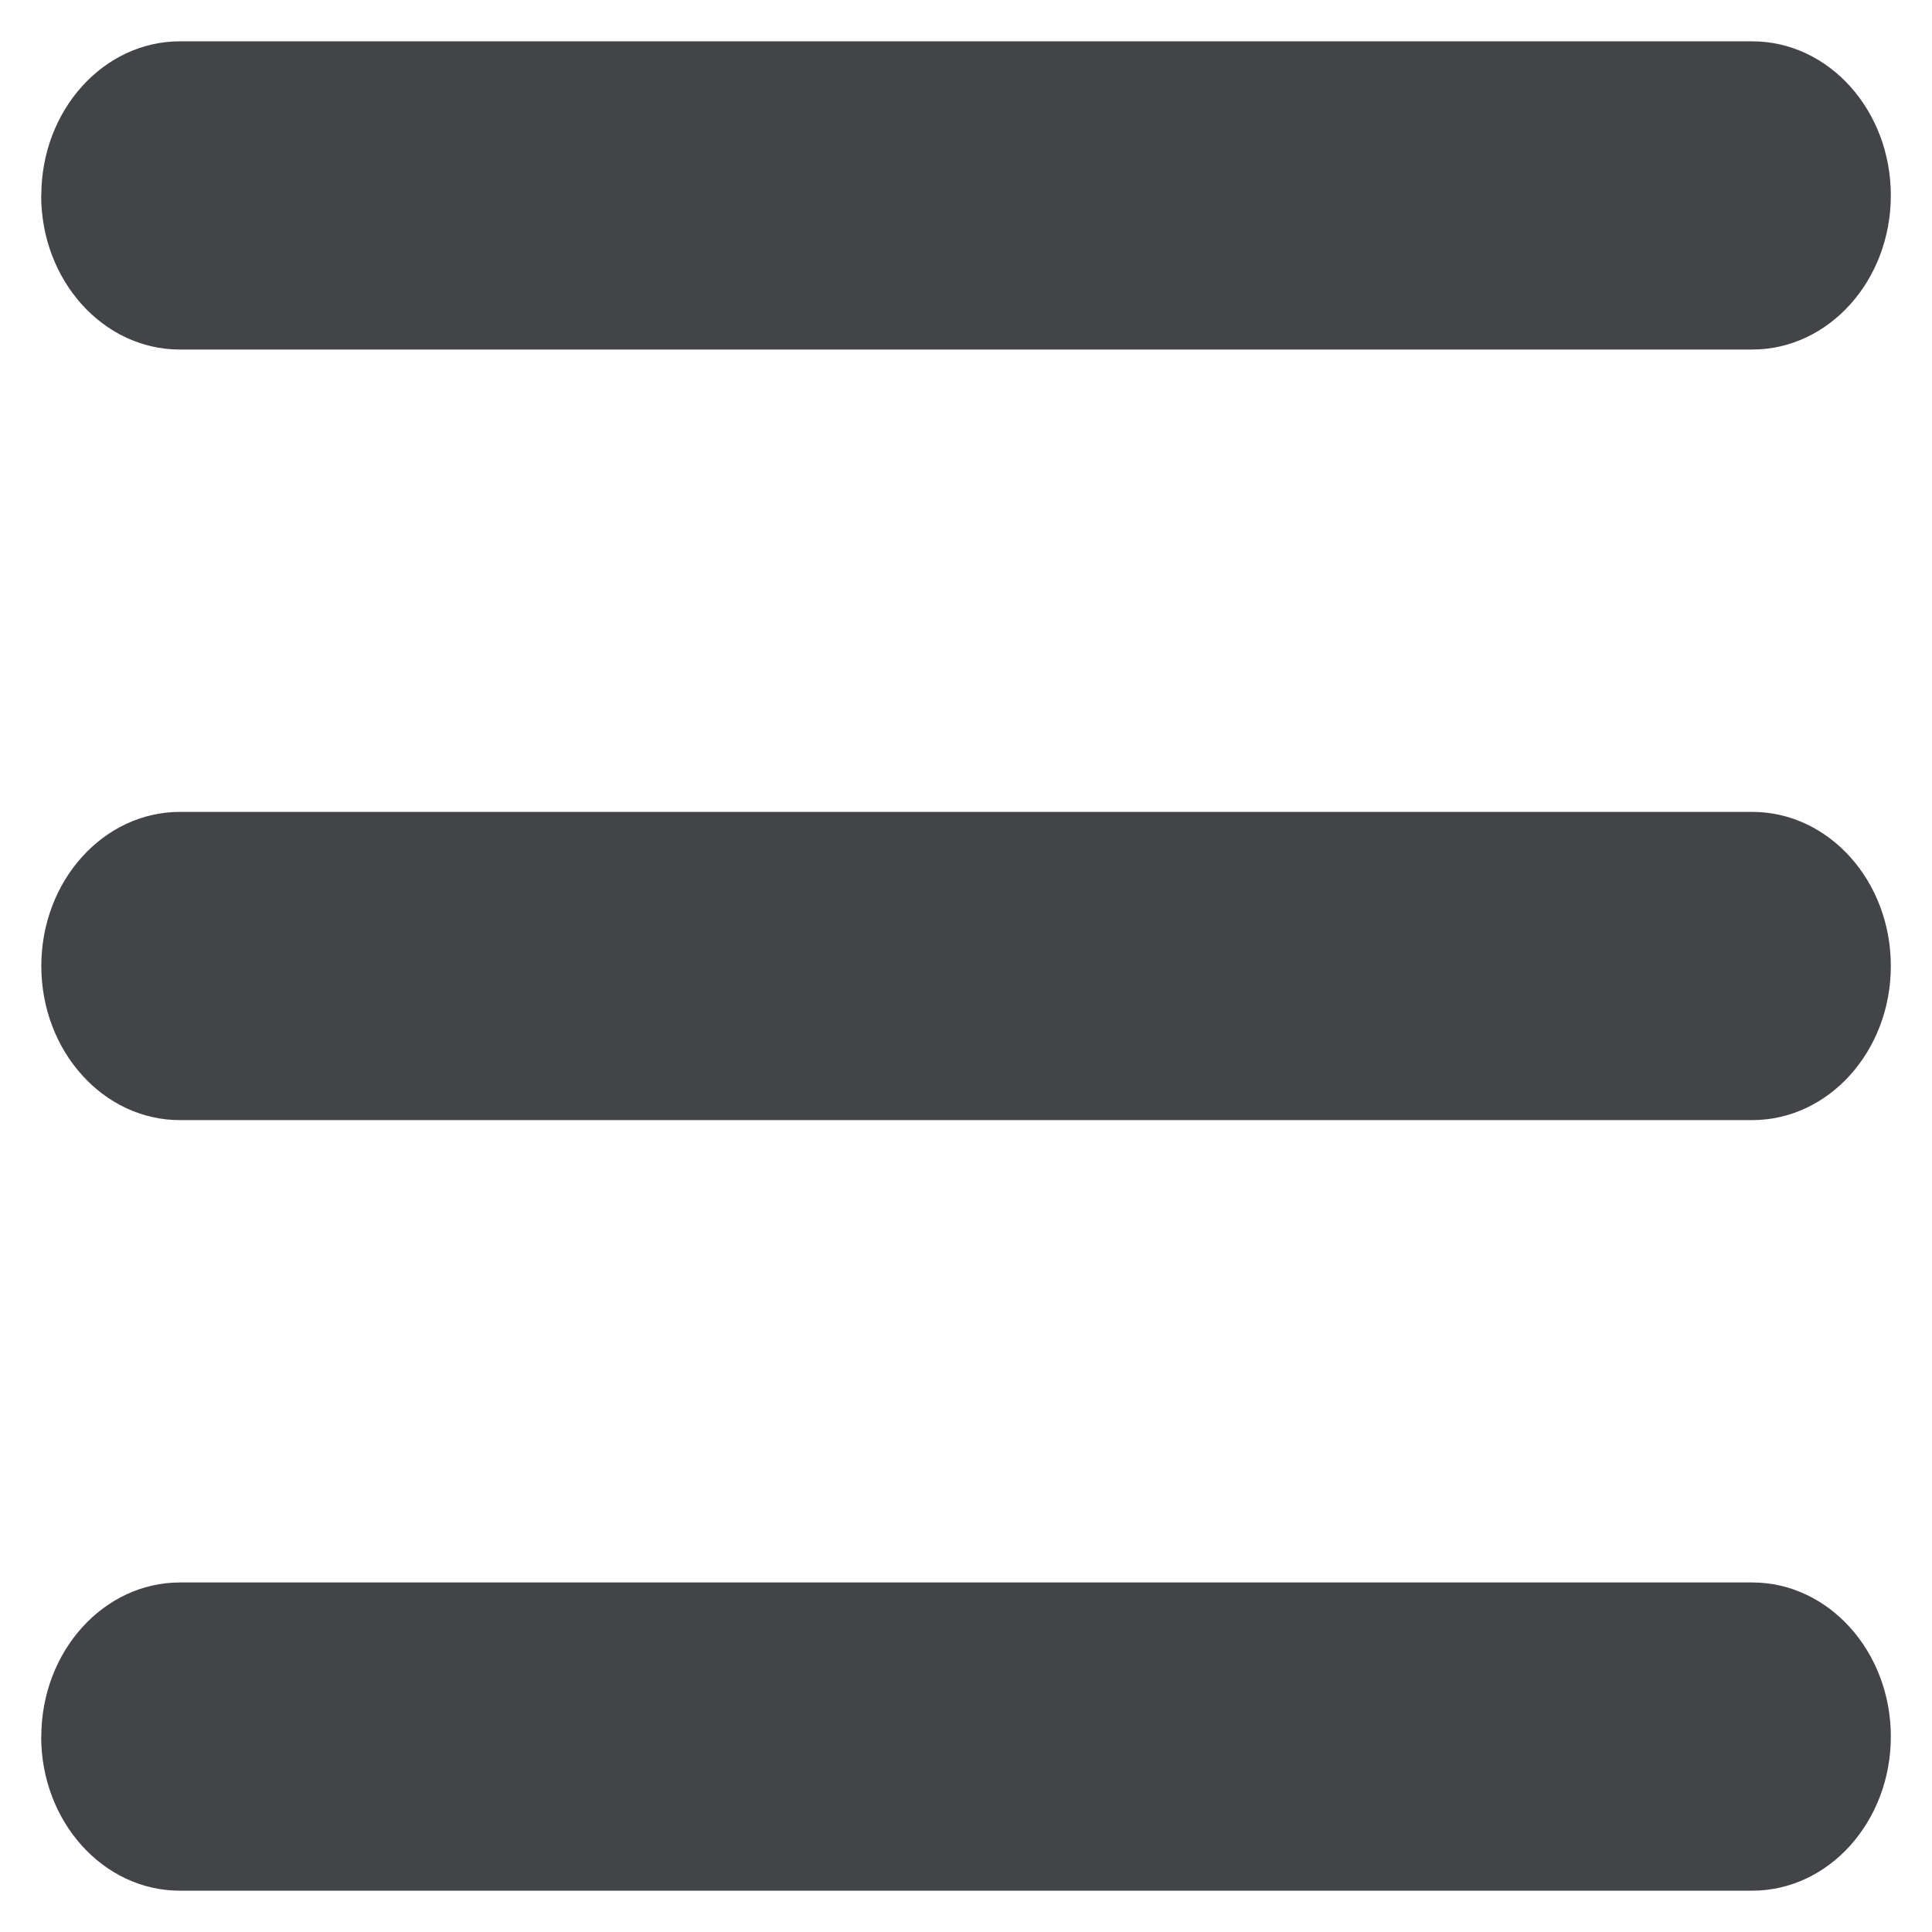
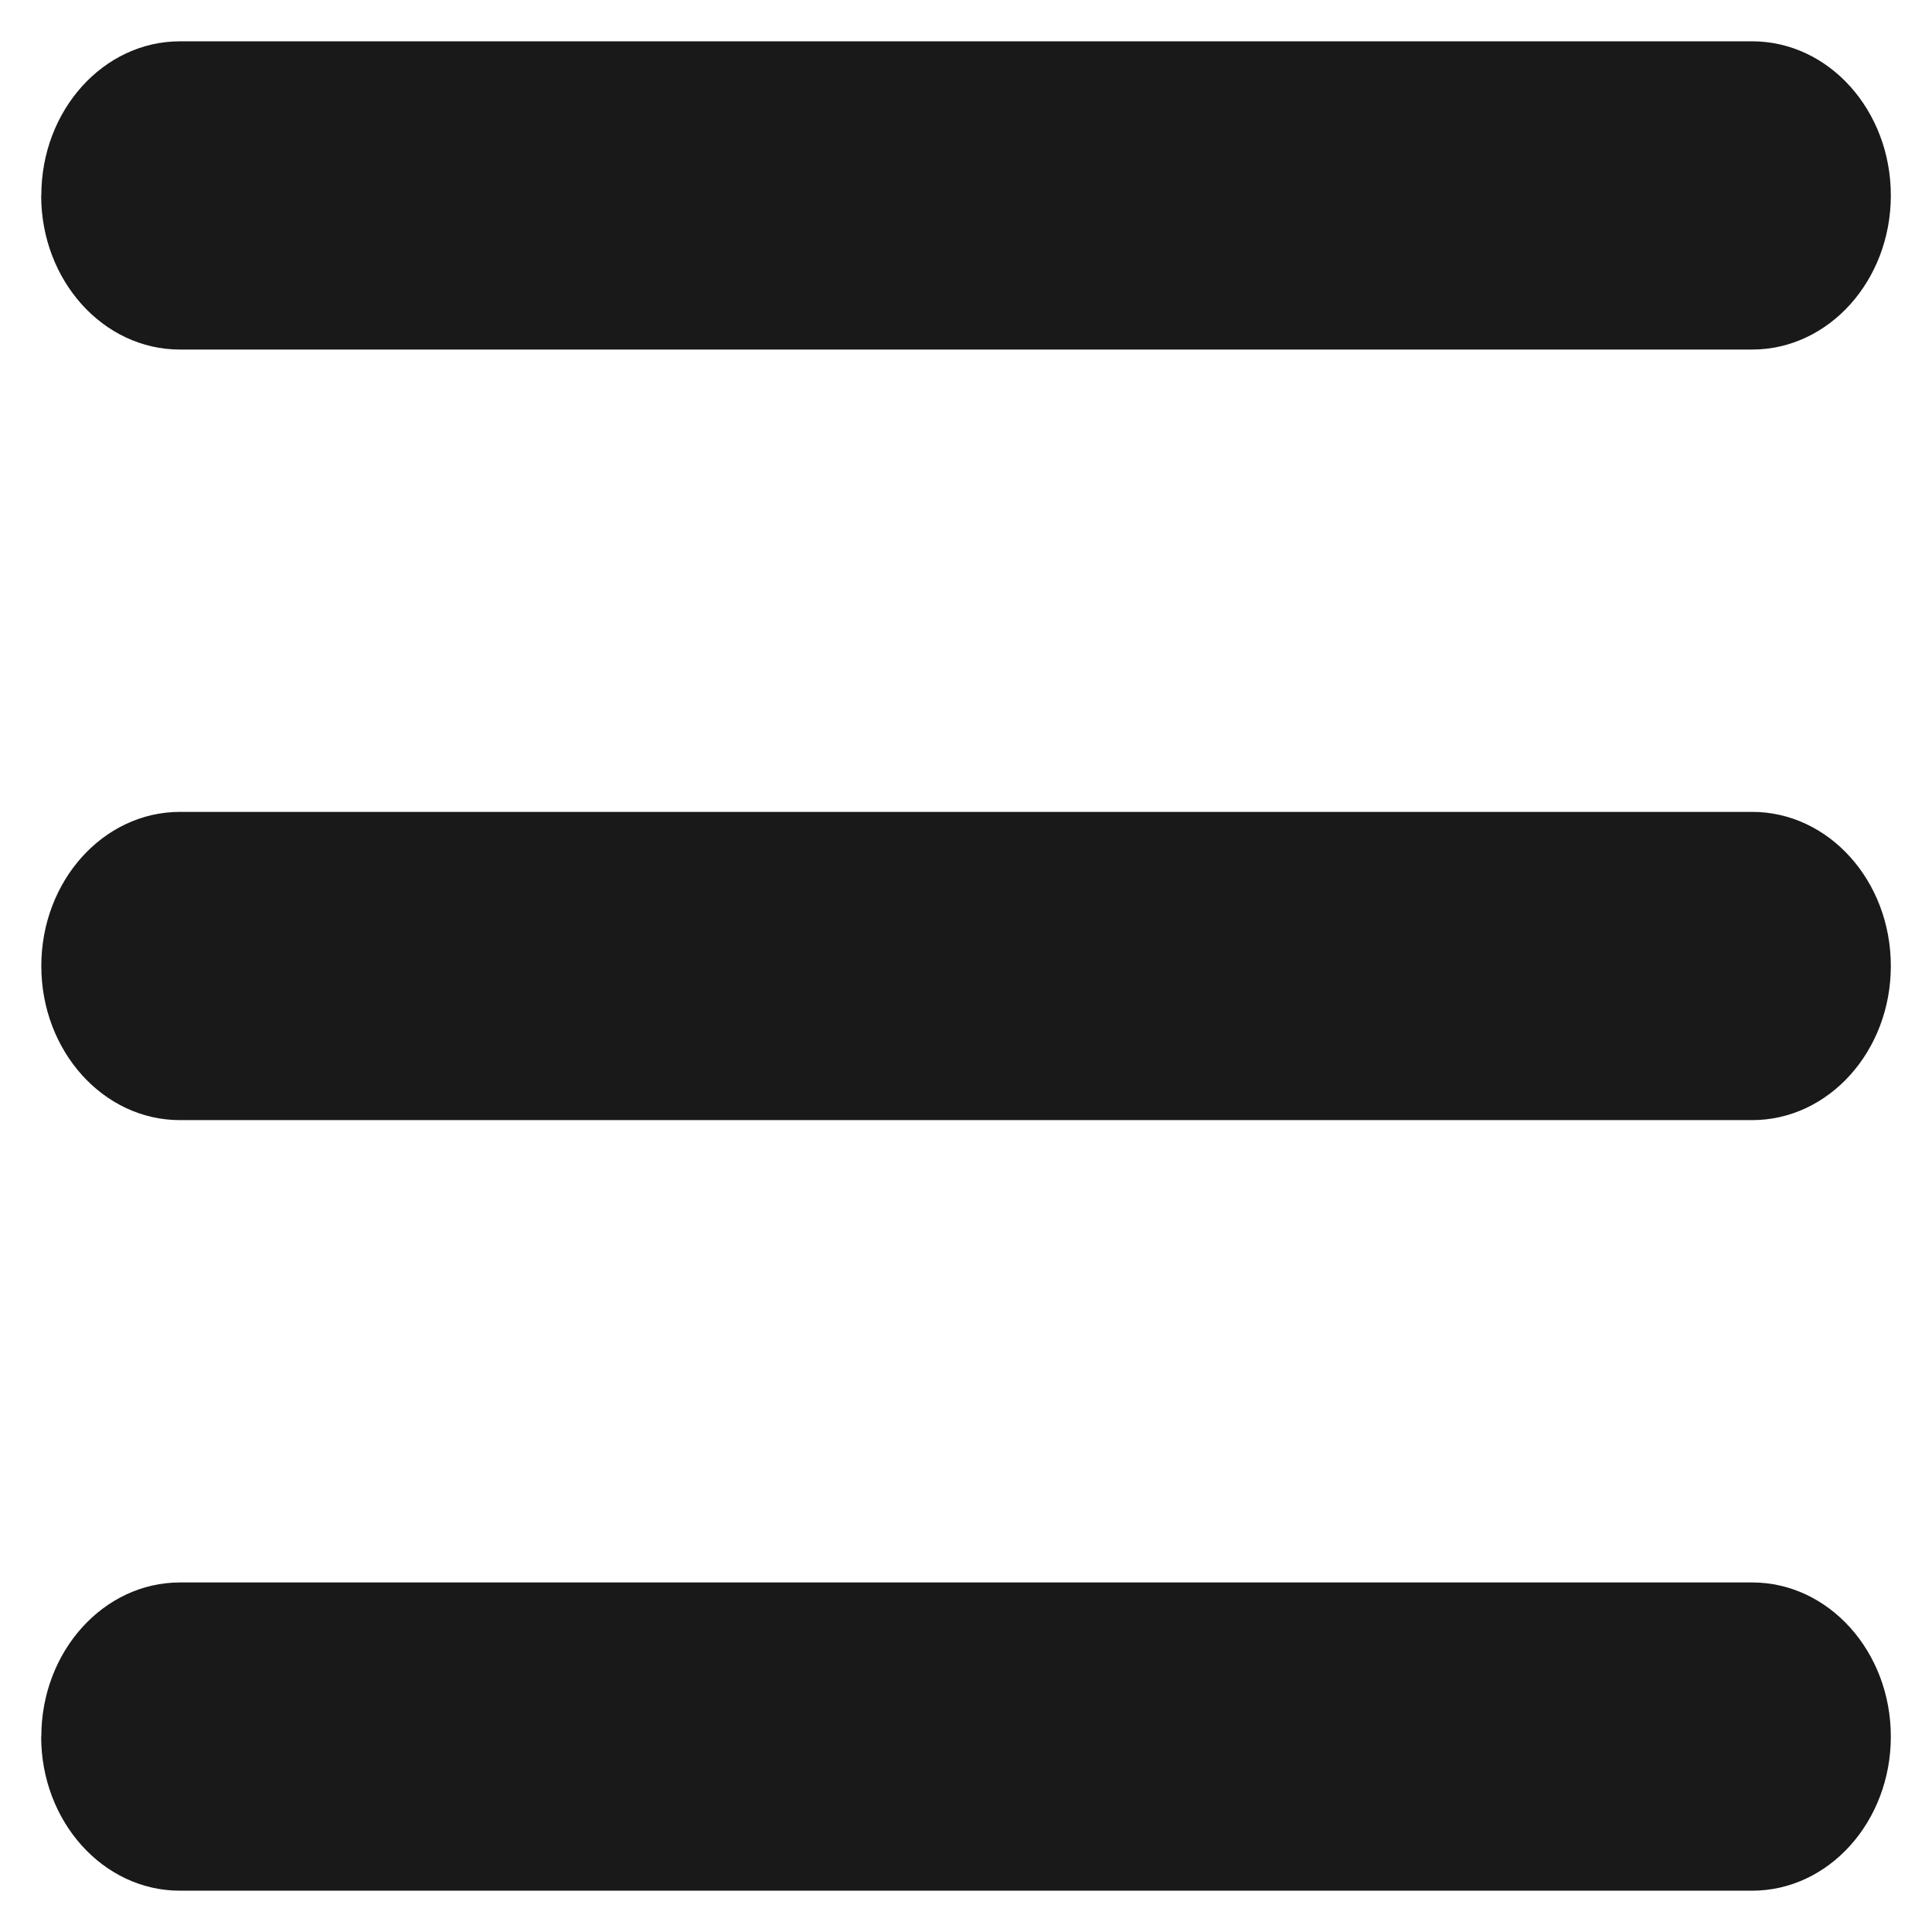
- <svg xmlns="http://www.w3.org/2000/svg" width="12.44" height="12.44" fill="none" class="lG5TmBA_" viewBox="0.5 0.5 13 13">
-   <path d="M.778 12.185c0-.572.418-1.037.933-1.037H12.29c.515 0 .933.465.933 1.037 0 .573-.418 1.037-.933 1.037H1.71c-.515 0-.933-.464-.933-1.037zM.778 7c0-.573.418-1.037.933-1.037H12.29c.515 0 .933.464.933 1.037s-.418 1.037-.933 1.037H1.71C1.196 8.037.778 7.573.778 7zM.778 1.815c0-.573.418-1.037.933-1.037H12.29c.515 0 .933.464.933 1.037s-.418 1.037-.933 1.037H1.71c-.515 0-.933-.464-.933-1.037z" fill="#2F3035" fill-opacity="0.9" />
+ <svg xmlns="http://www.w3.org/2000/svg" width="24" height="24" fill="none" class="lG5TmBA_" viewBox="0.5 0.5 13 13">
+   <path d="M.778 12.185c0-.572.418-1.037.933-1.037H12.29c.515 0 .933.465.933 1.037 0 .573-.418 1.037-.933 1.037H1.71c-.515 0-.933-.464-.933-1.037zM.778 7c0-.573.418-1.037.933-1.037H12.29c.515 0 .933.464.933 1.037s-.418 1.037-.933 1.037H1.71C1.196 8.037.778 7.573.778 7zM.778 1.815c0-.573.418-1.037.933-1.037H12.29c.515 0 .933.464.933 1.037s-.418 1.037-.933 1.037H1.71c-.515 0-.933-.464-.933-1.037z" fill="currentColor" fill-opacity="0.9" />
</svg>
